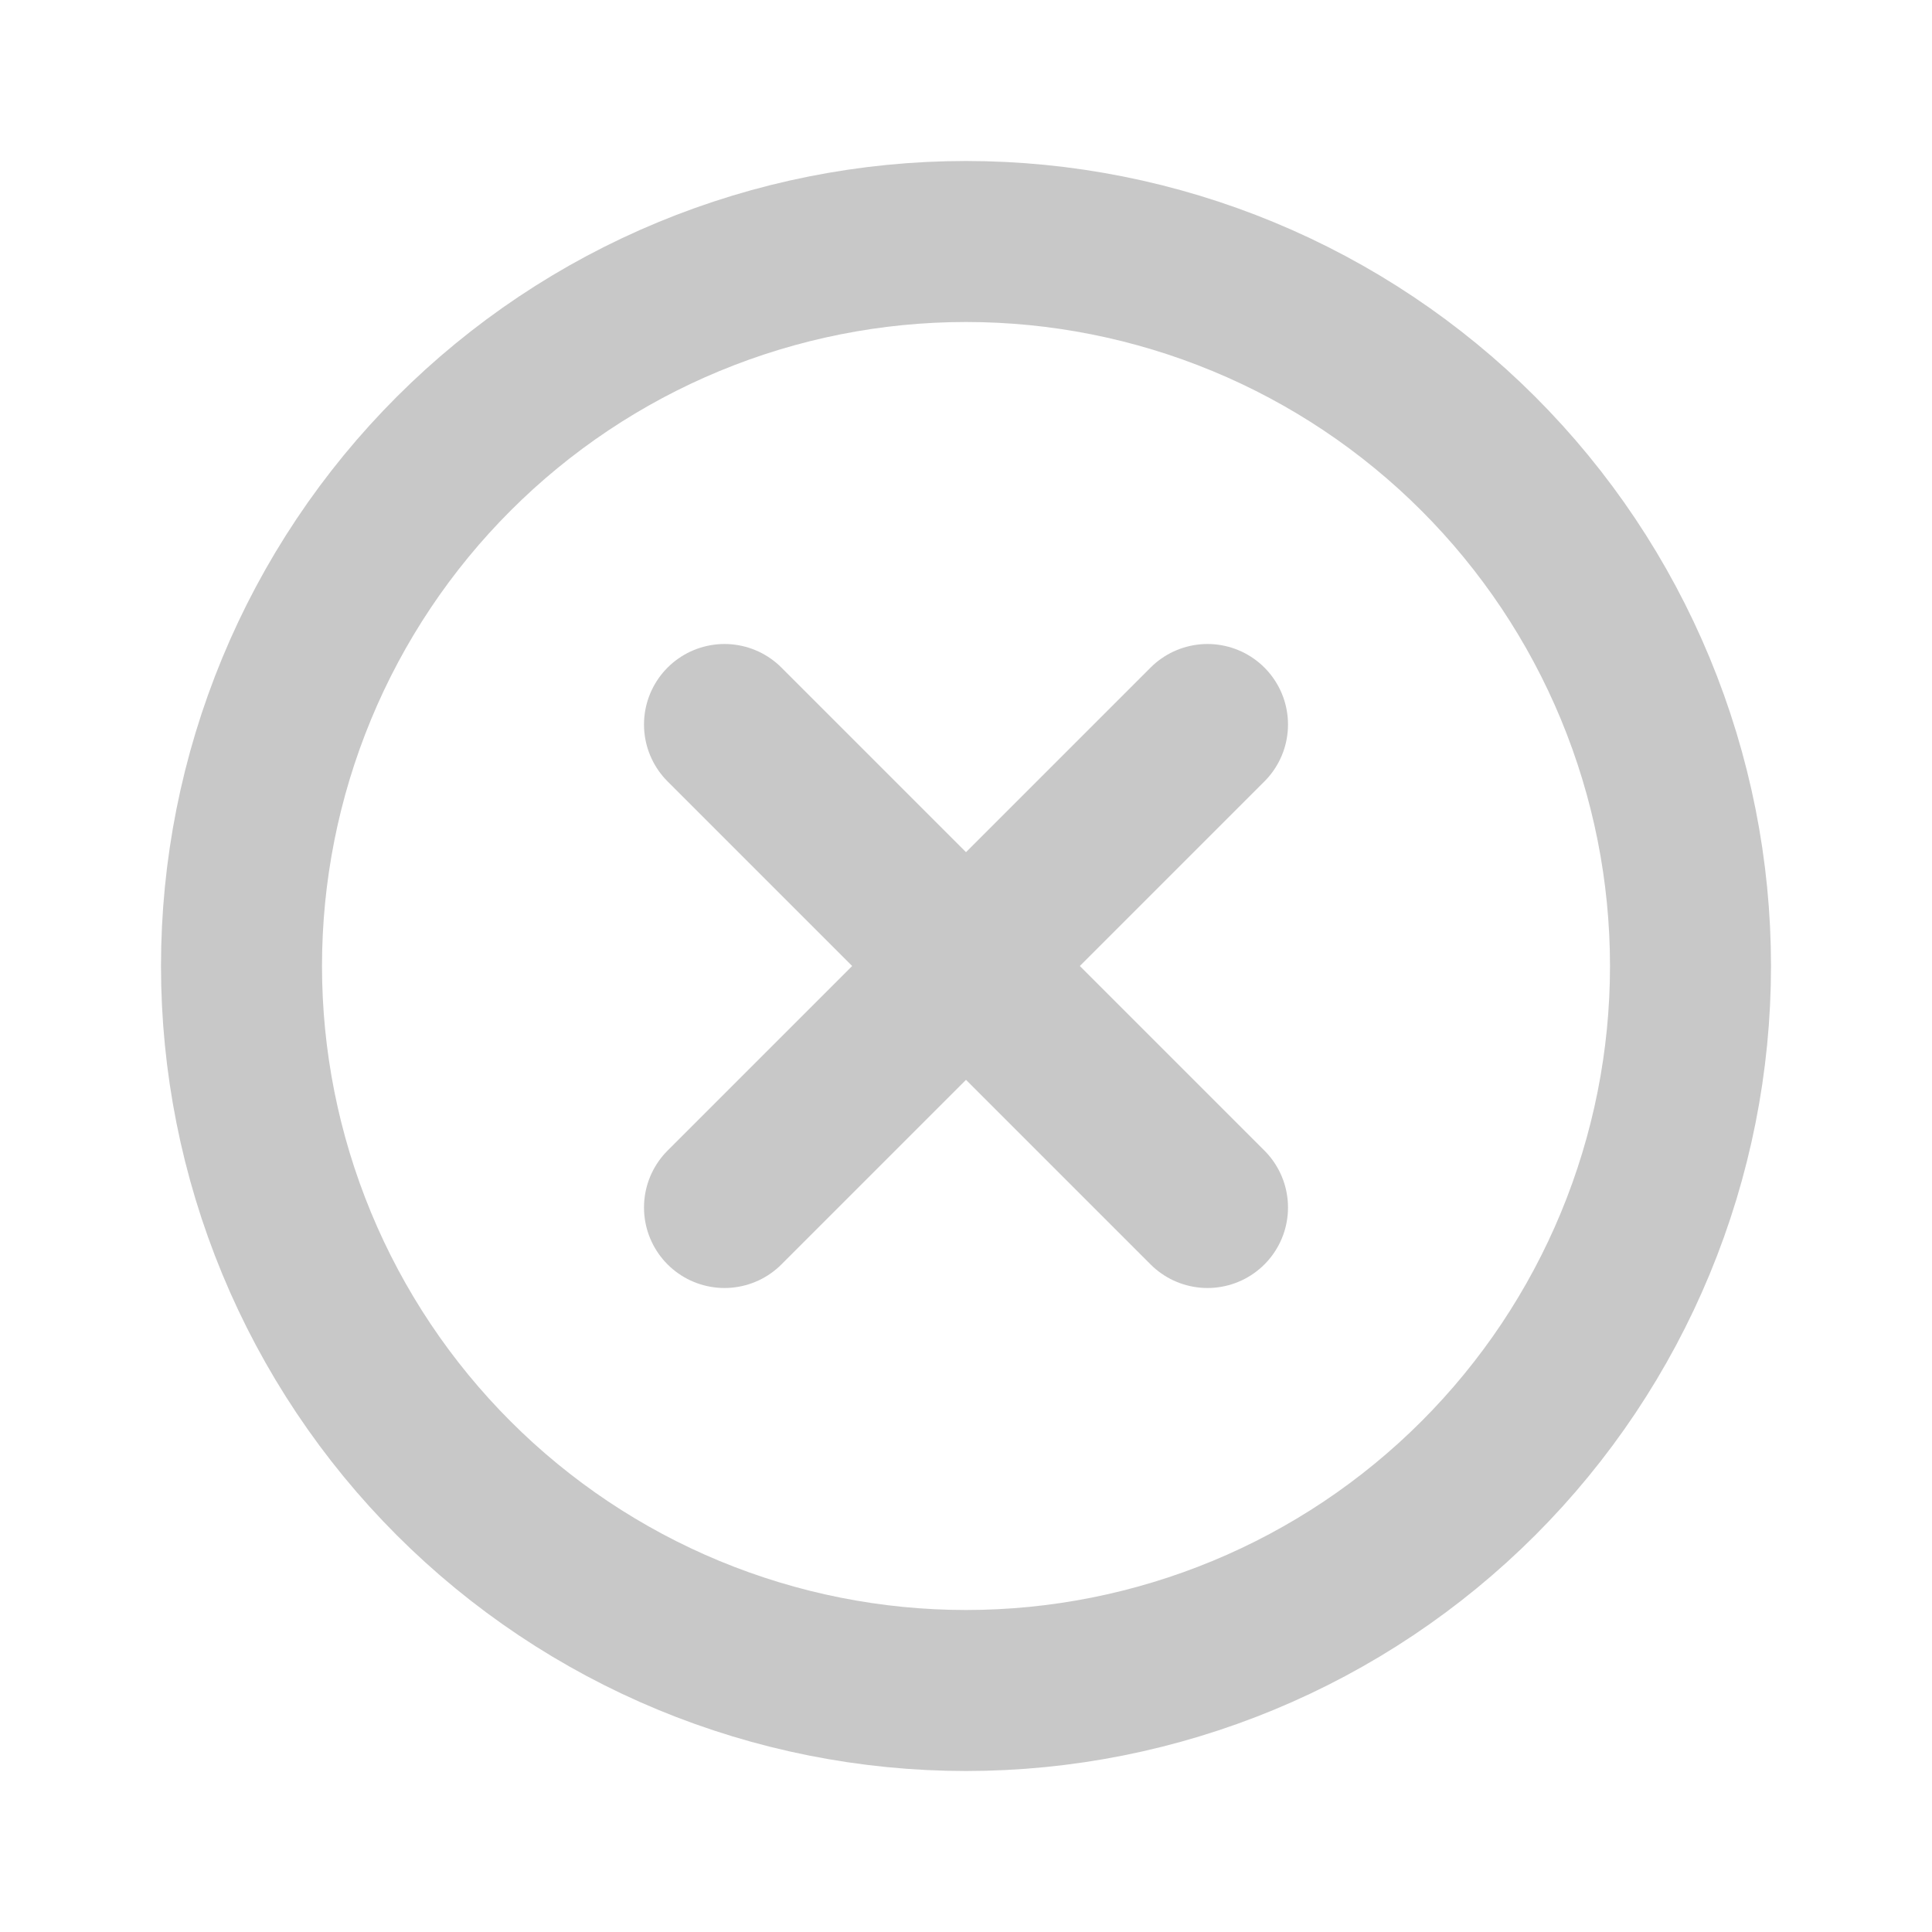
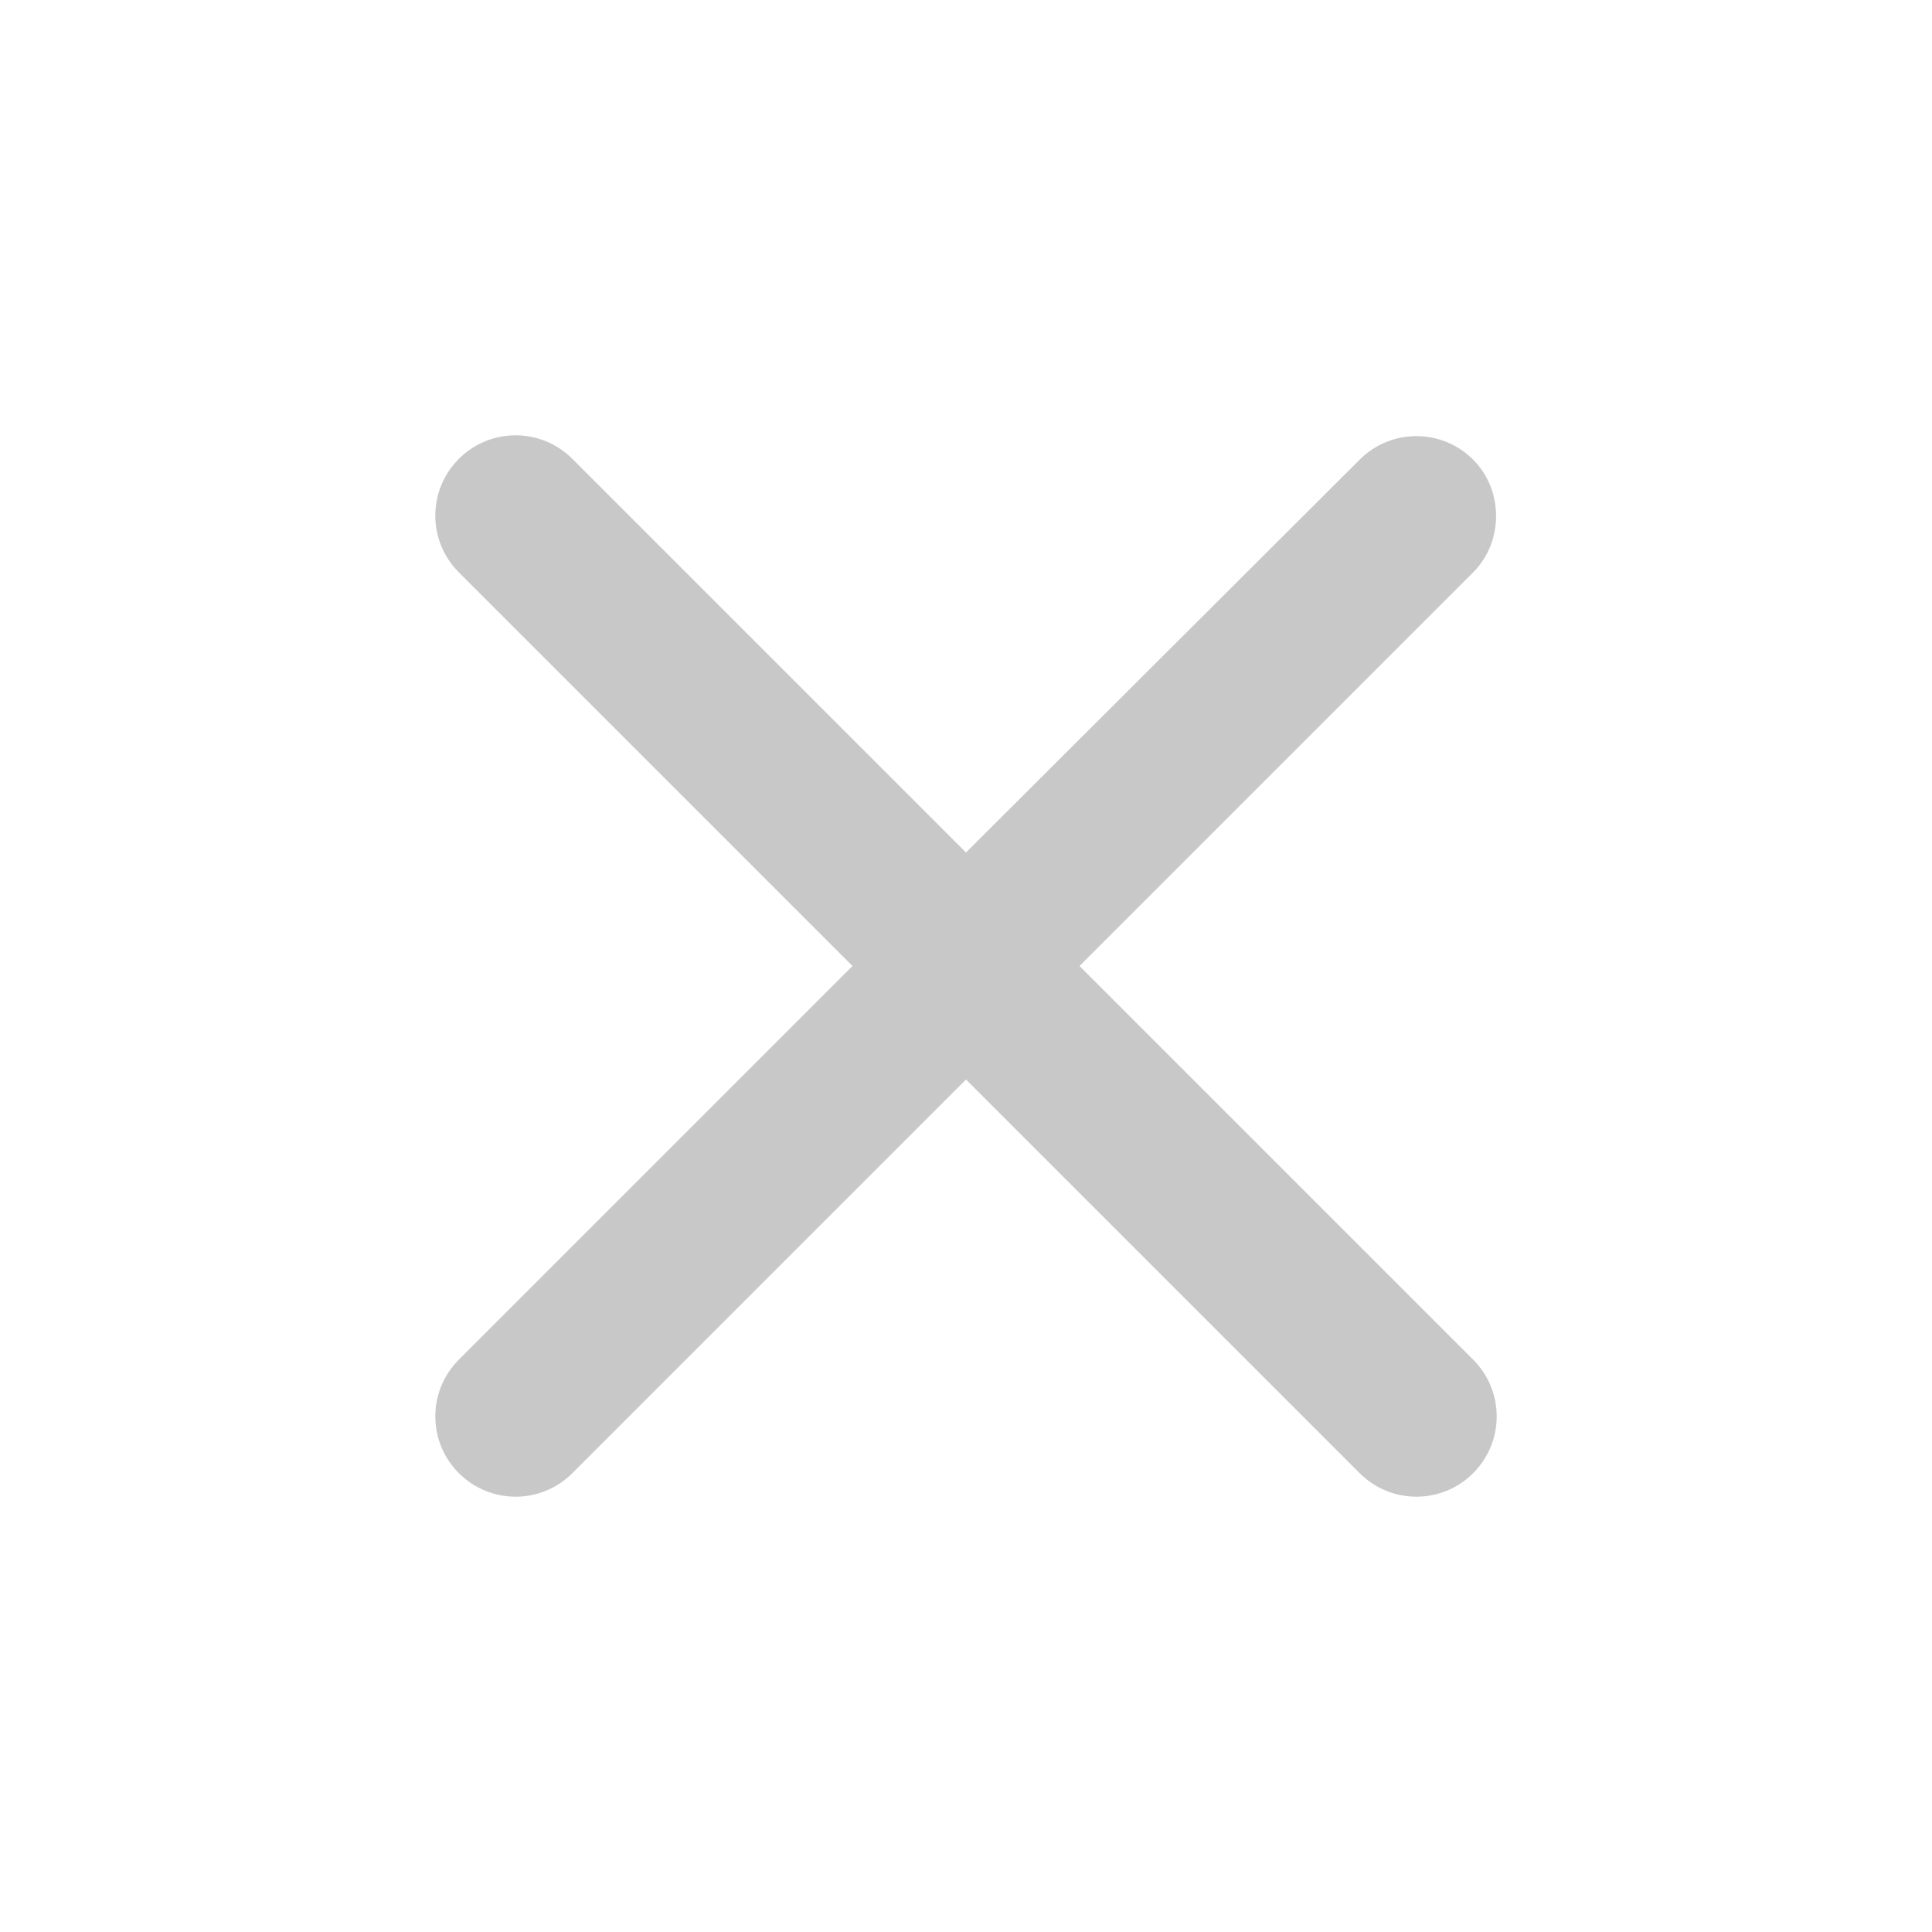
- <svg xmlns="http://www.w3.org/2000/svg" width="800px" height="800px" viewBox="0 0 24 24" fill="none" stroke="#c8c8c8">
-   <g id="SVGRepo_bgCarrier" stroke-width="0" />
-   <g id="SVGRepo_tracerCarrier" stroke-linecap="round" stroke-linejoin="round" />
-   <g id="SVGRepo_iconCarrier">
-     <path d="M12 21C10.818 21 9.648 20.767 8.556 20.315C7.464 19.863 6.472 19.2 5.636 18.364C4.8 17.528 4.137 16.536 3.685 15.444C3.233 14.352 3 13.182 3 12C3 10.818 3.233 9.648 3.685 8.556C4.137 7.464 4.8 6.472 5.636 5.636C6.472 4.8 7.464 4.137 8.556 3.685C9.648 3.233 10.818 3 12 3C13.182 3 14.352 3.233 15.444 3.685C16.536 4.137 17.528 4.8 18.364 5.636C19.2 6.472 19.863 7.464 20.315 8.556C20.767 9.648 21 10.818 21 12C21 13.182 20.767 14.352 20.315 15.444C19.863 16.536 19.2 17.528 18.364 18.364C17.528 19.2 16.536 19.863 15.444 20.315C14.352 20.767 13.182 21 12 21L12 21Z" stroke="#c8c8c8" stroke-width="2" stroke-linecap="round" />
-     <path d="M9 9L15 15" stroke="#c8c8c8" stroke-width="2" stroke-linecap="round" />
-     <path d="M15 9L9 15" stroke="#c8c8c8" stroke-width="2" stroke-linecap="round" />
-   </g>
+ <svg xmlns="http://www.w3.org/2000/svg" width="24" height="24" viewBox="0 0 24 24" fill="none">
+   <path d="M18.3 5.71C17.91 5.32 17.28 5.32 16.89 5.71L12 10.59L7.11 5.7C6.72 5.31 6.09 5.31 5.7 5.7C5.31 6.09 5.31 6.72 5.7 7.11L10.59 12L5.7 16.89C5.31 17.28 5.31 17.91 5.7 18.3C6.09 18.69 6.72 18.69 7.11 18.3L12 13.41L16.89 18.3C17.28 18.69 17.91 18.69 18.3 18.3C18.69 17.91 18.69 17.28 18.3 16.89L13.41 12L18.3 7.11C18.68 6.73 18.68 6.09 18.3 5.71Z" fill="#C8C8C8" />
</svg>
